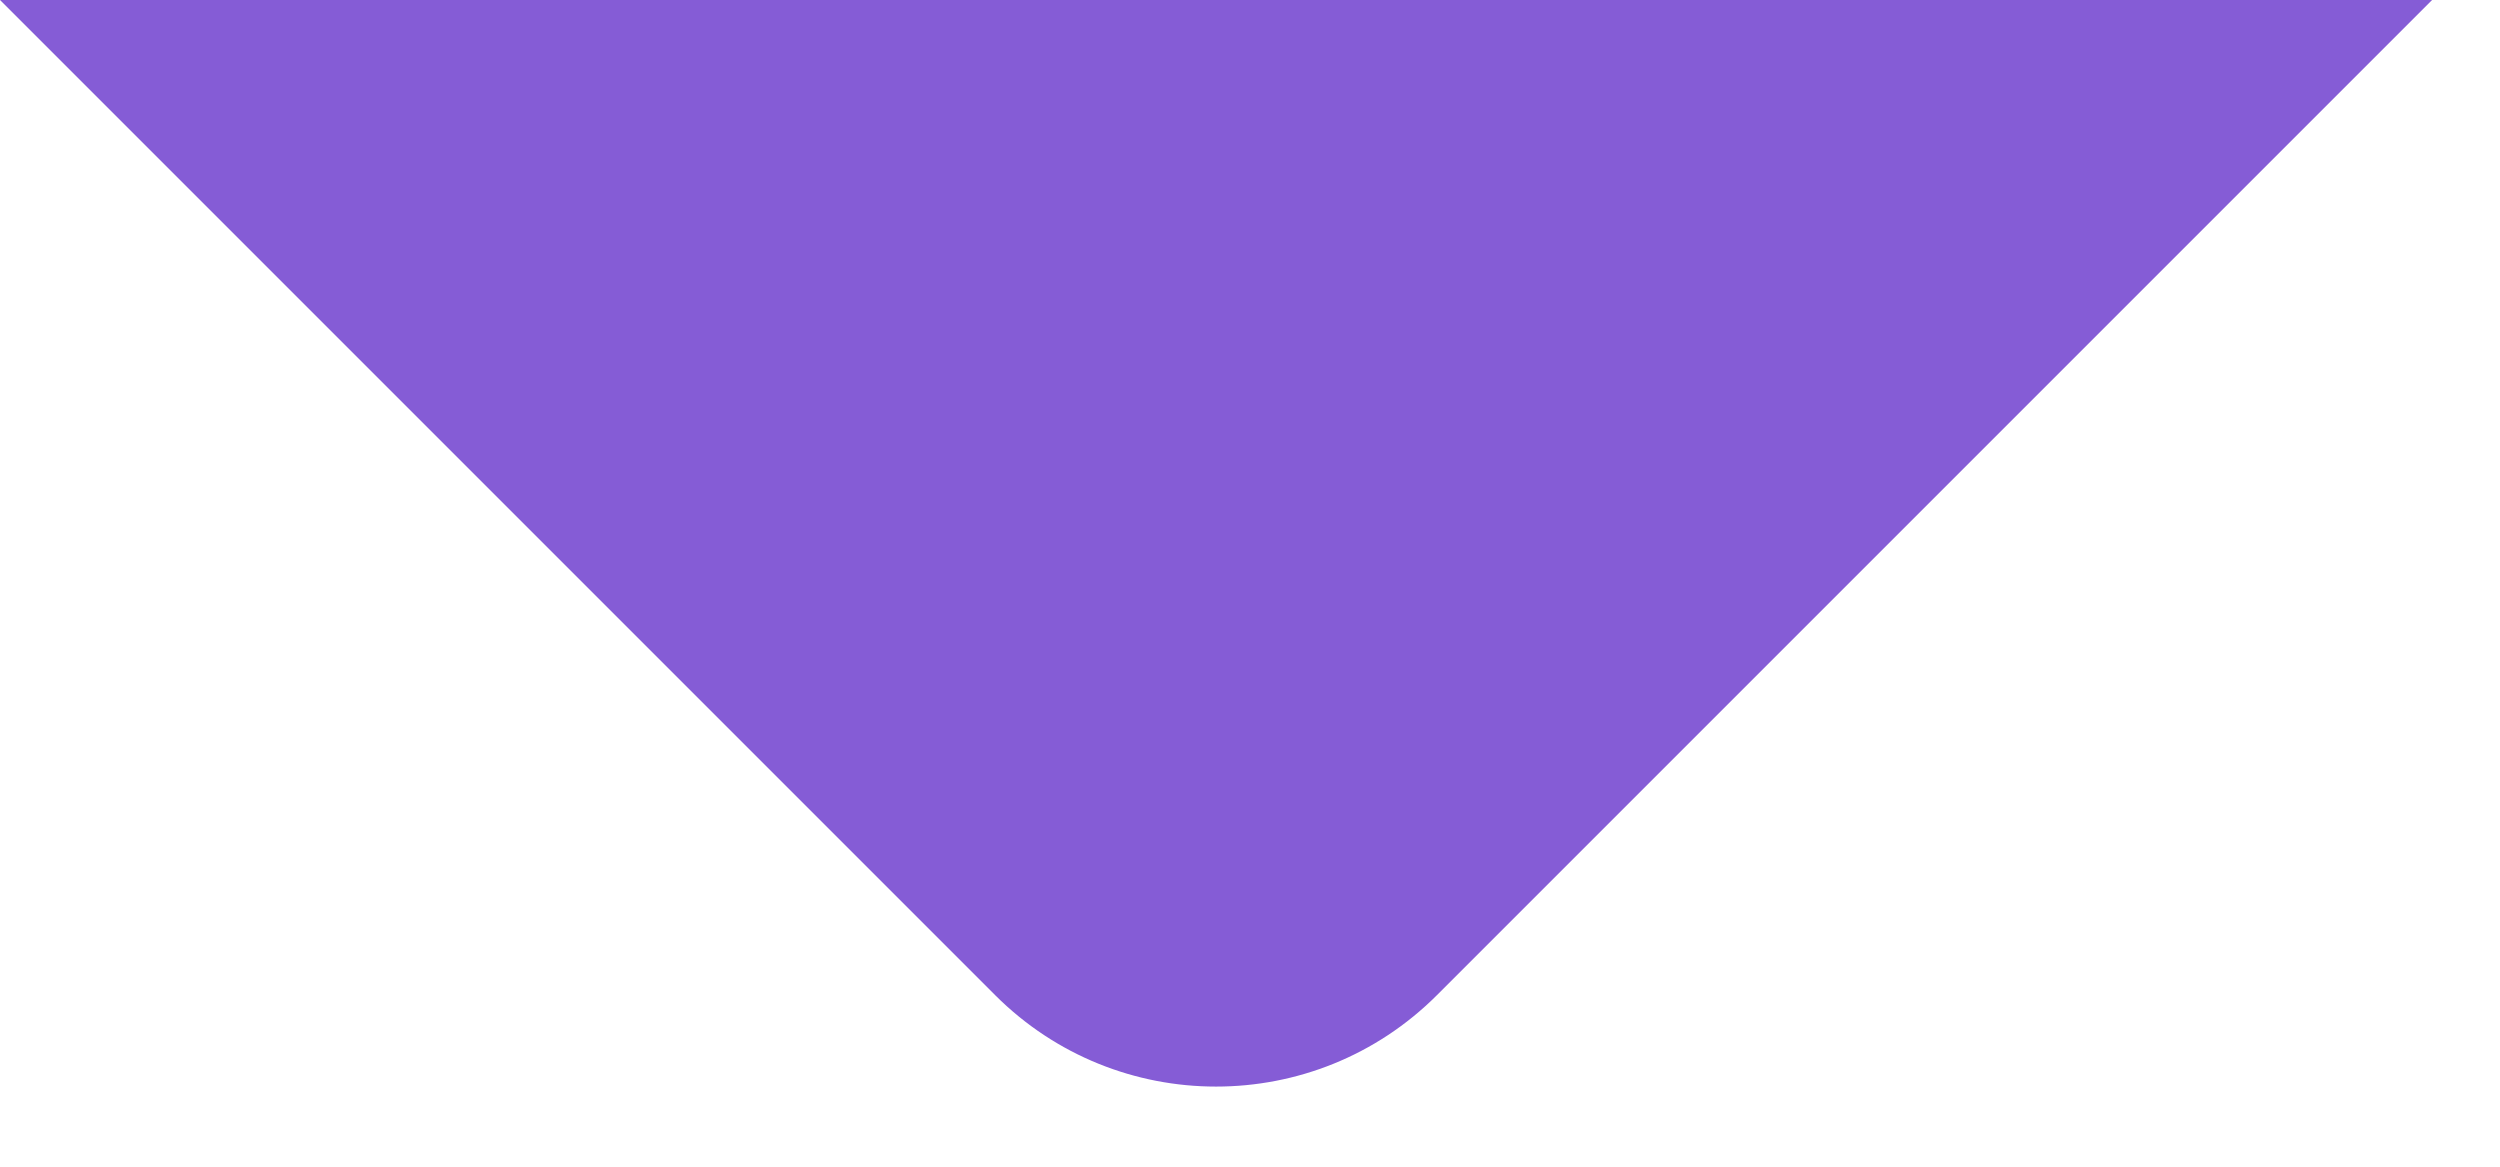
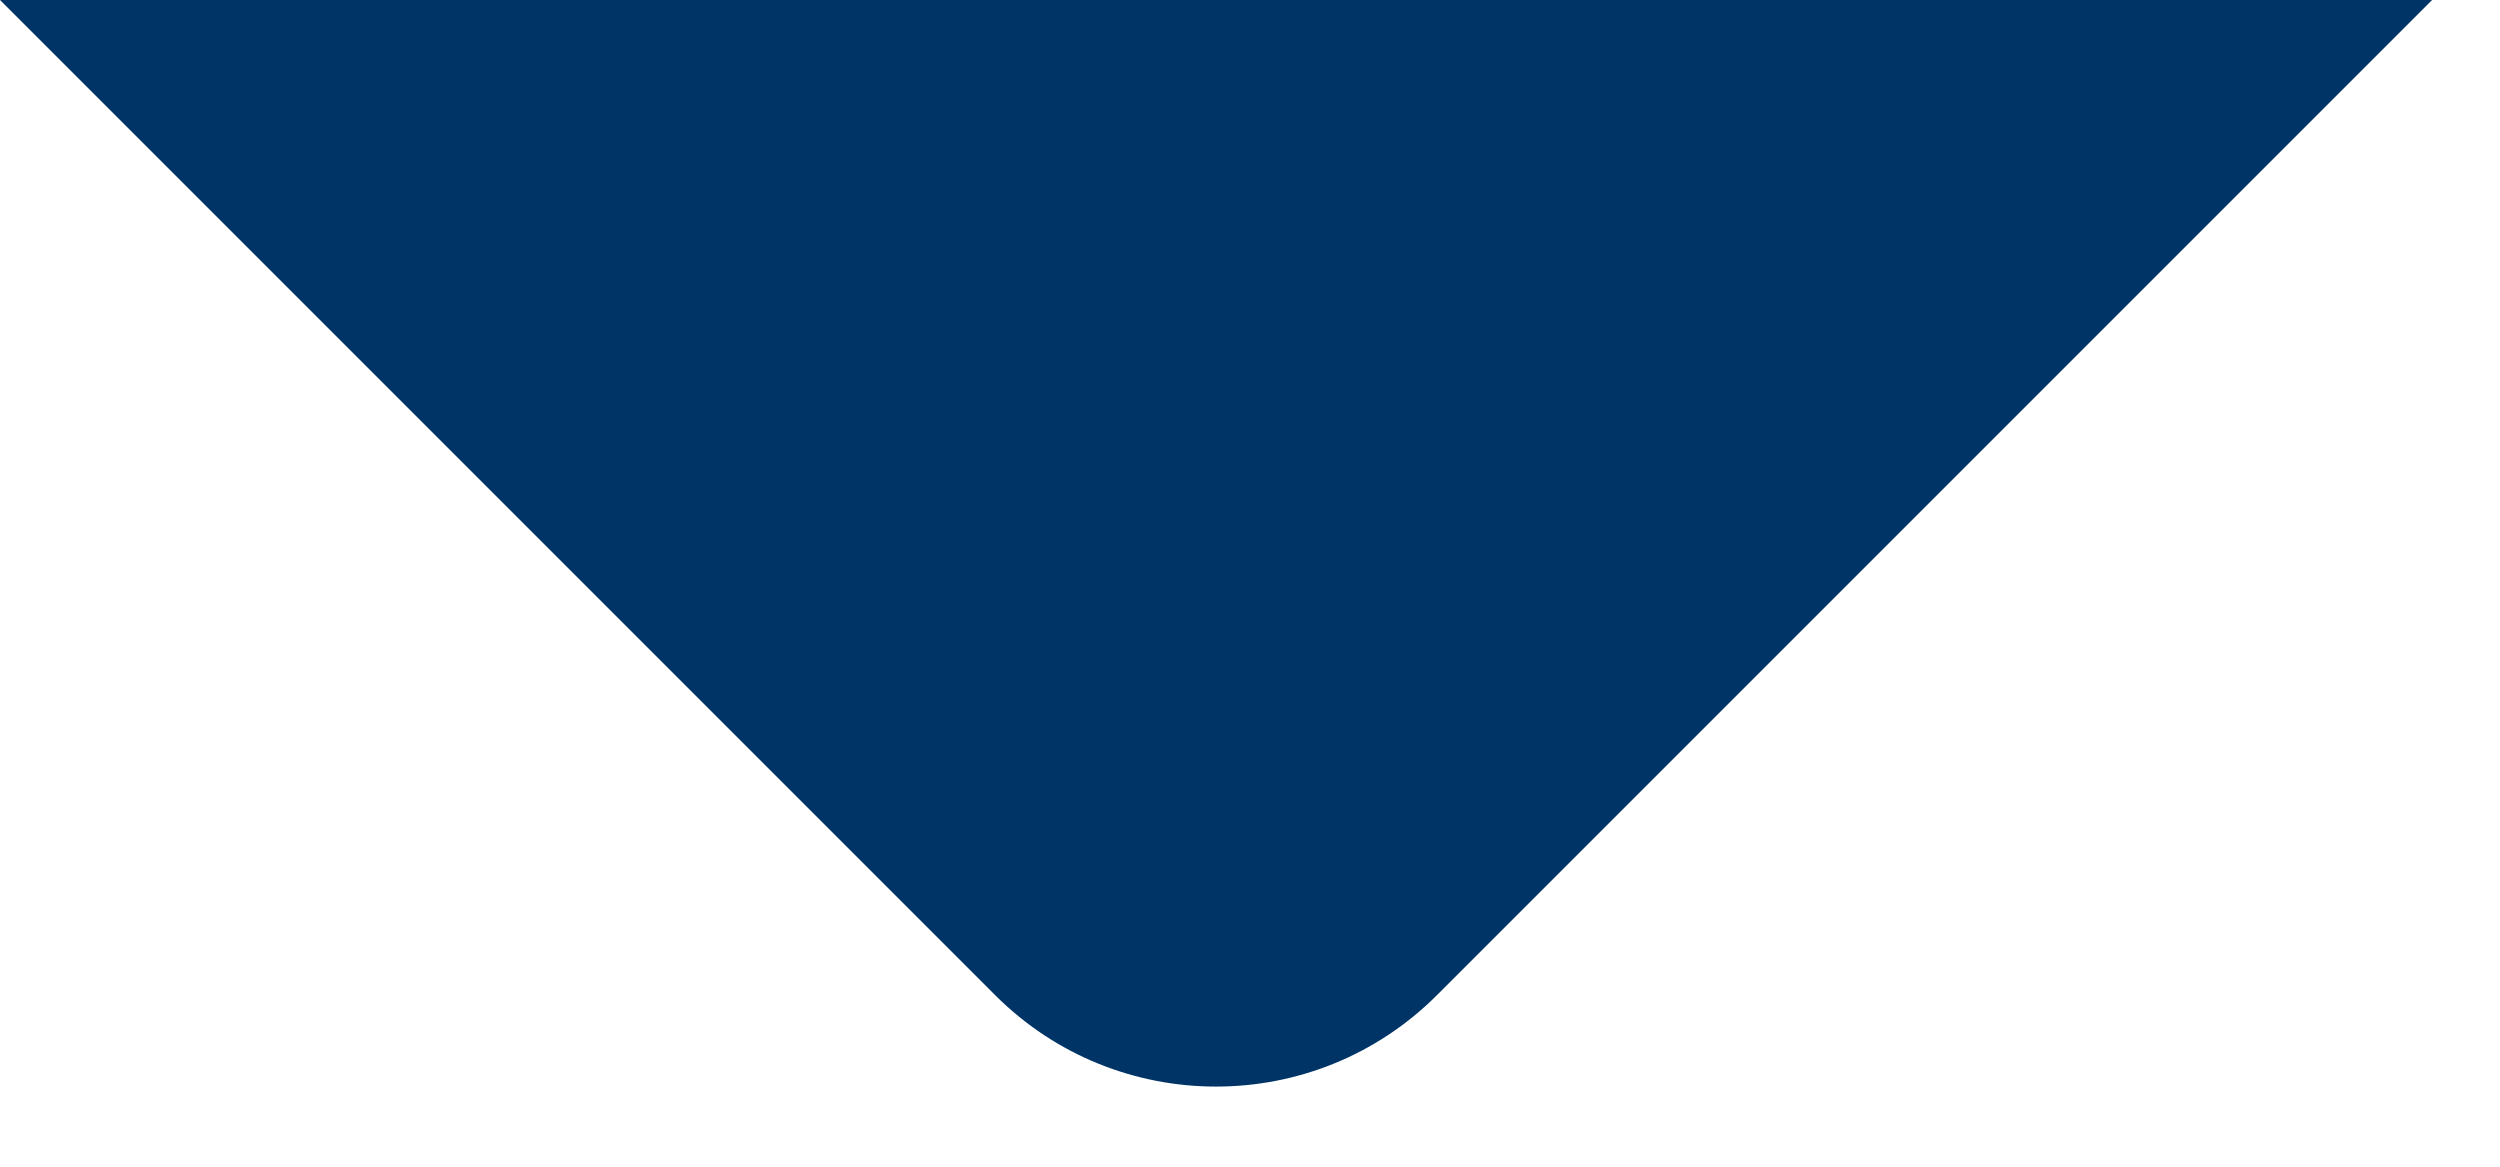
<svg xmlns="http://www.w3.org/2000/svg" width="30" height="14" viewBox="0 0 30 14" fill="none">
-   <path d="M29.185 -4.95911e-05L0 -4.95911e-05L11.941 11.941C13.405 13.405 15.78 13.405 17.244 11.941L29.185 -4.95911e-05Z" fill="#855CD6" />
+   <path d="M29.185 -4.95911e-05L0 -4.95911e-05L11.941 11.941C13.405 13.405 15.78 13.405 17.244 11.941L29.185 -4.95911e-05Z" fill="#003366" />
</svg>
